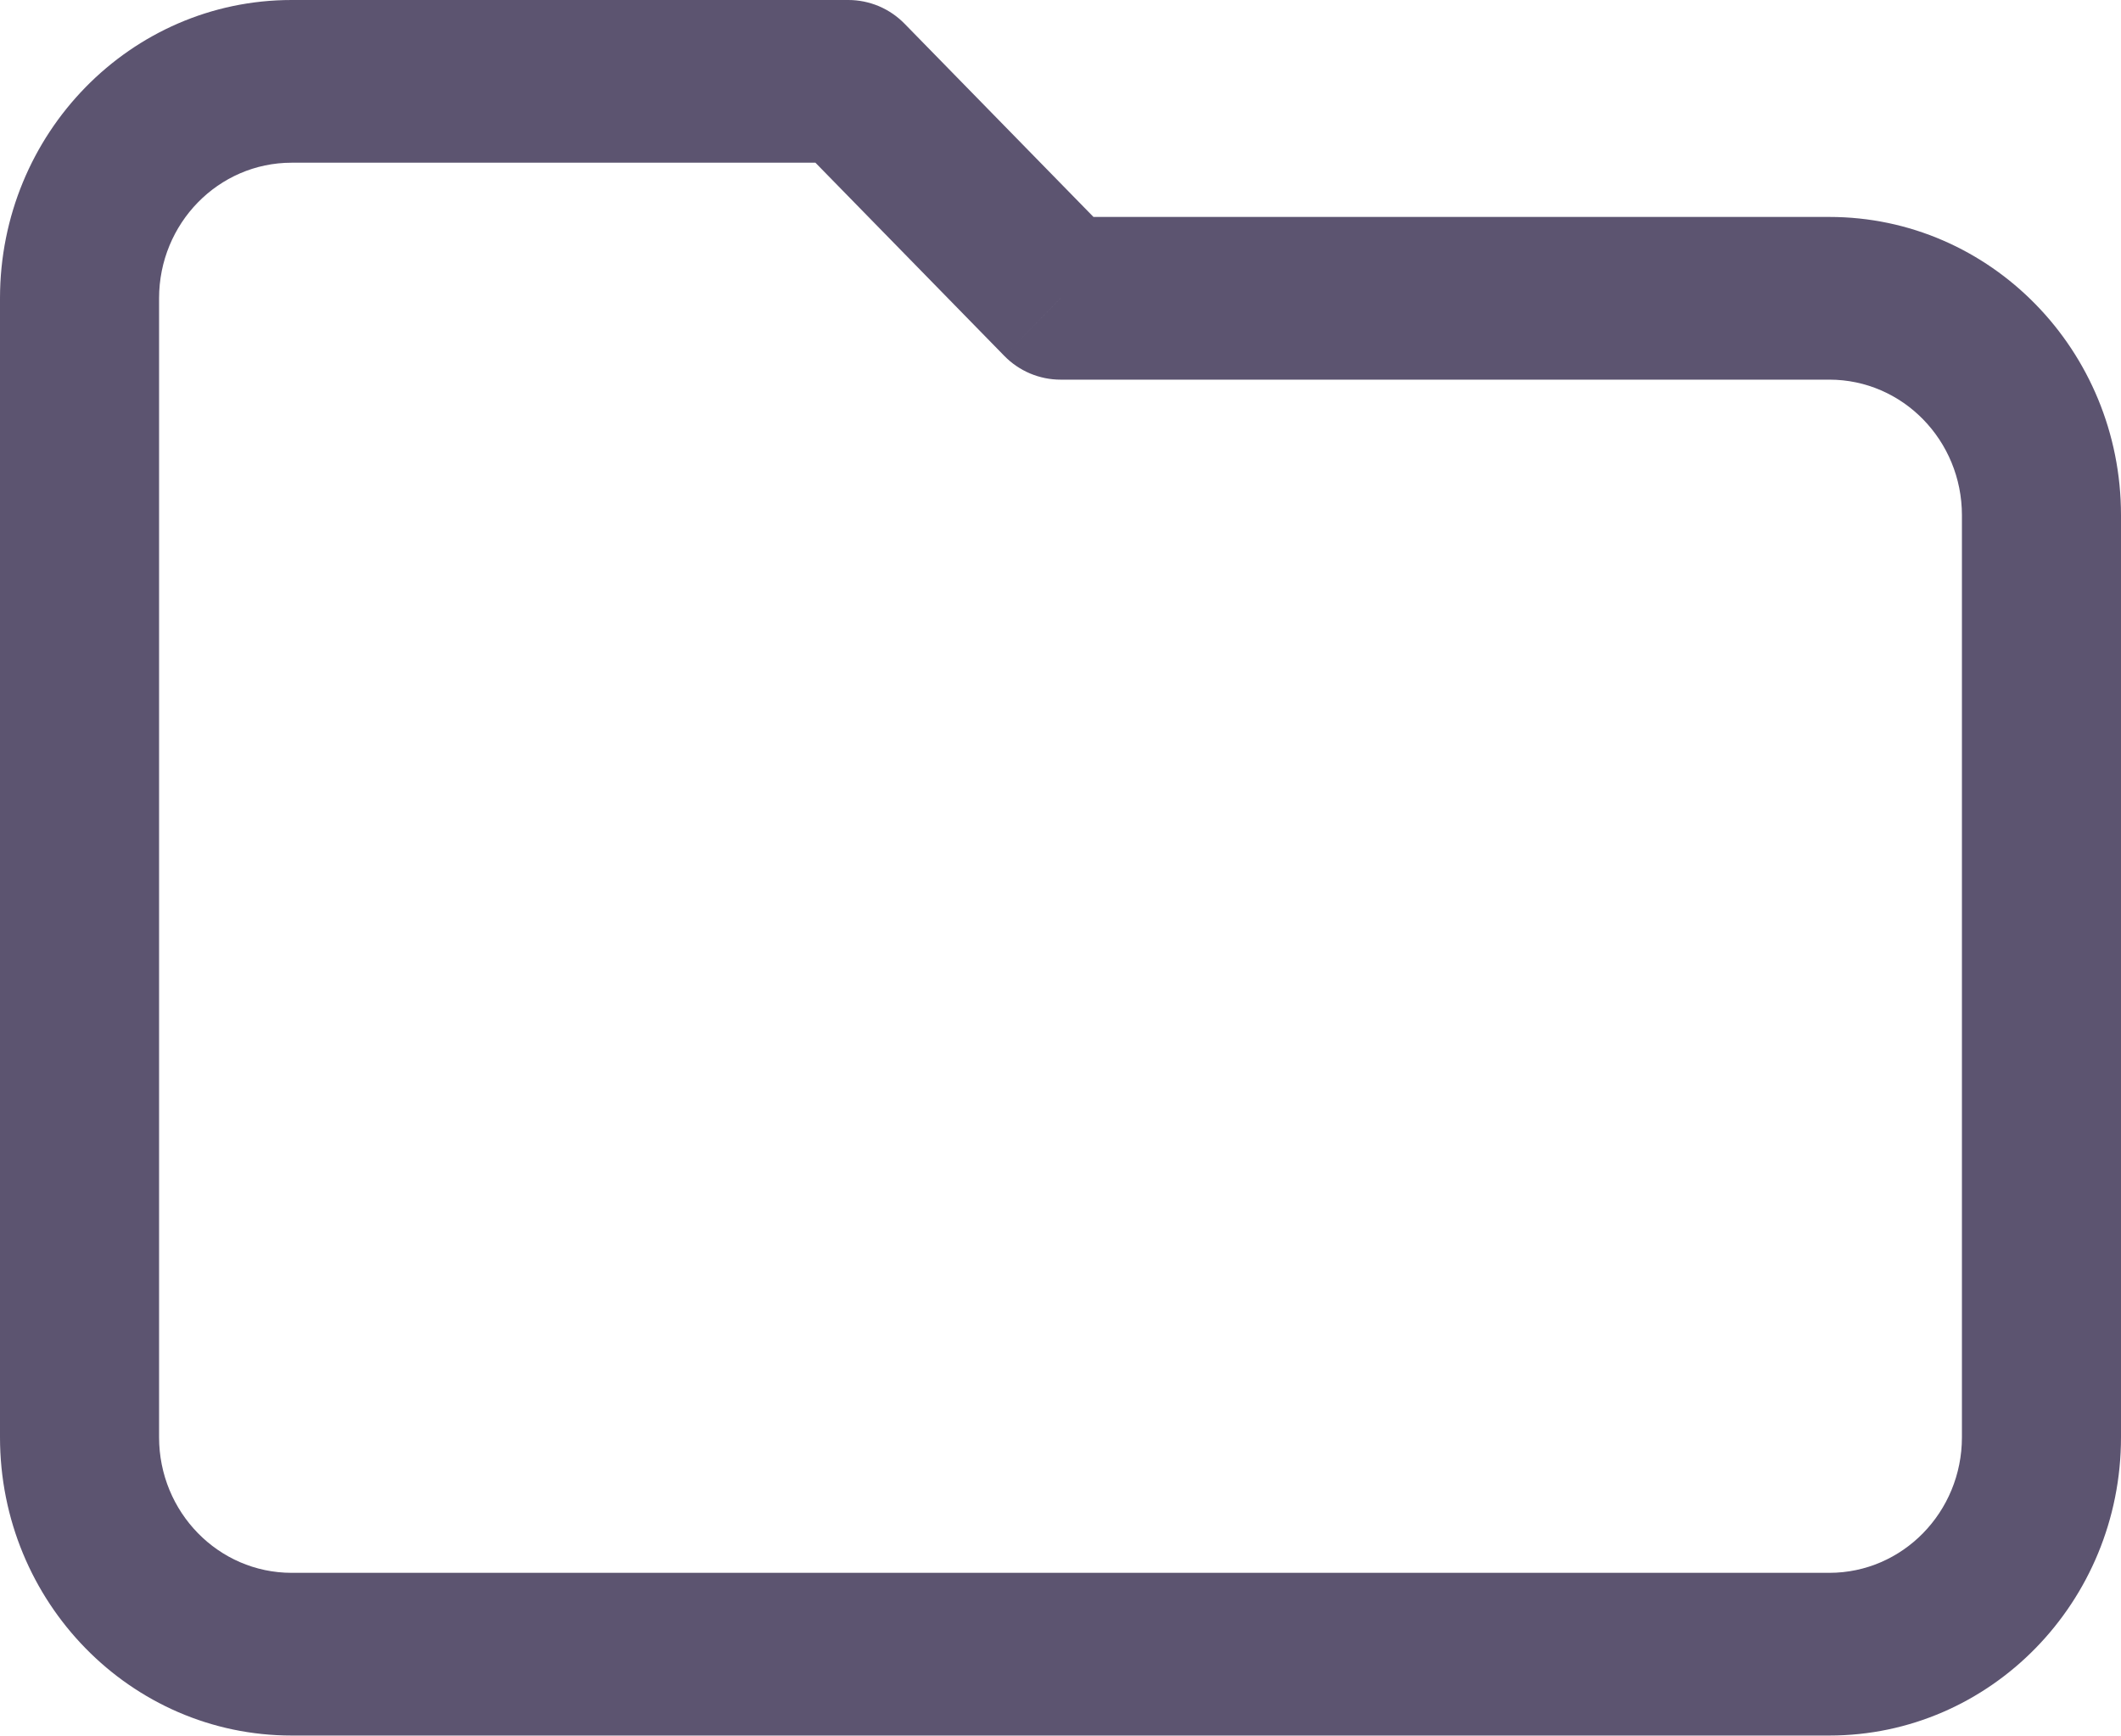
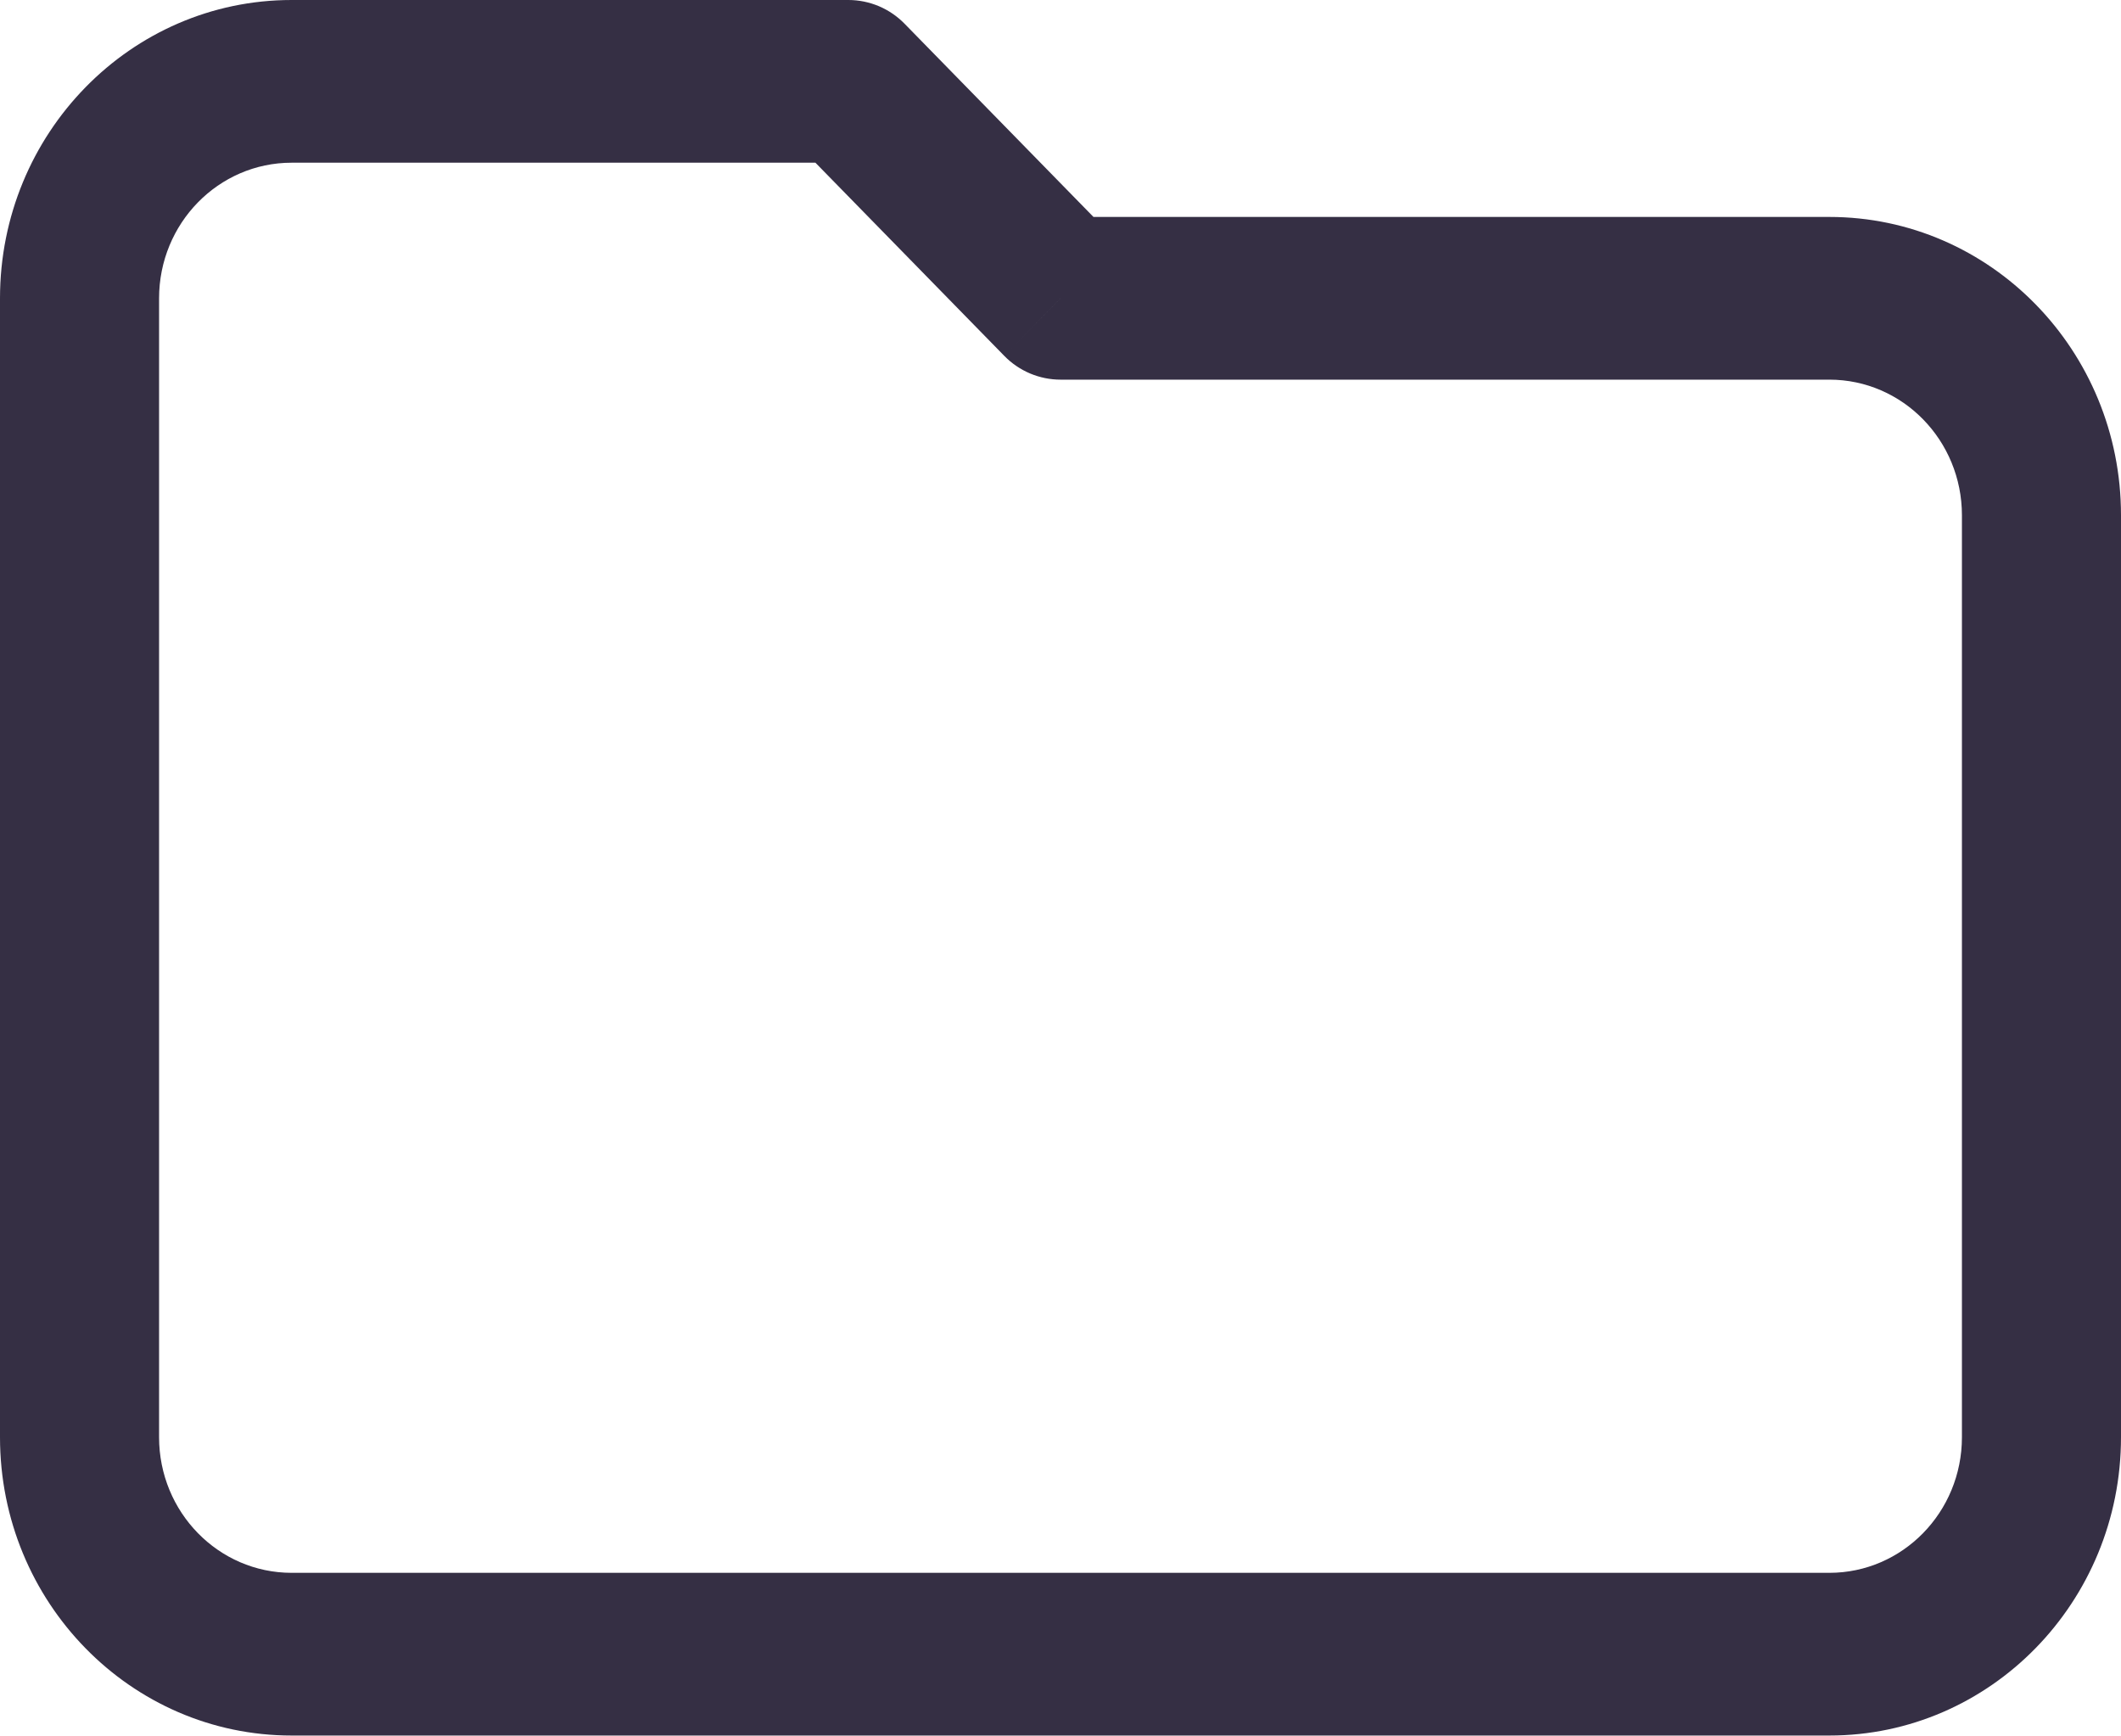
<svg xmlns="http://www.w3.org/2000/svg" width="44" height="36" viewBox="0 0 44 36" fill="none">
-   <path d="M17.6 1.688L18.767 0.494C18.614 0.337 18.432 0.213 18.232 0.128C18.031 0.044 17.817 -2.65305e-05 17.6 1.21042e-08V1.688ZM22 6.188L20.833 7.381C20.986 7.538 21.168 7.662 21.369 7.747C21.569 7.831 21.783 7.875 22 7.875V6.188ZM37.95 32.625H6.05V36H37.95V32.625ZM3.3 29.812V6.188H0V29.812H3.3ZM6.05 3.375H17.6V1.21042e-08H6.05V3.375ZM16.433 2.881L20.833 7.381L23.167 4.994L18.767 0.494L16.433 2.881ZM40.7 10.688V29.812H44V10.688H40.7ZM22 7.875H37.95V4.5H22V7.875ZM6.05 32.625C4.531 32.625 3.3 31.366 3.3 29.812H0C0 33.23 2.709 36 6.05 36V32.625ZM37.95 36C41.291 36 44 33.23 44 29.812H40.7C40.7 31.366 39.469 32.625 37.95 32.625V36ZM44 10.688C44 7.27 41.291 4.5 37.95 4.5V7.875C39.469 7.875 40.7 9.134 40.7 10.688H44ZM3.3 6.188C3.3 4.634 4.531 3.375 6.05 3.375V1.21042e-08C2.709 1.21042e-08 0 2.77 0 6.188H3.3Z" fill="#5C5470" />
+   <path d="M17.6 1.688L18.767 0.494C18.614 0.337 18.432 0.213 18.232 0.128C18.031 0.044 17.817 -2.65305e-05 17.6 1.21042e-08V1.688ZM22 6.188L20.833 7.381C20.986 7.538 21.168 7.662 21.369 7.747C21.569 7.831 21.783 7.875 22 7.875V6.188ZM37.95 32.625H6.05V36H37.95V32.625ZM3.3 29.812V6.188H0V29.812H3.3ZM6.05 3.375H17.6V1.21042e-08H6.05V3.375ZM16.433 2.881L20.833 7.381L23.167 4.994L18.767 0.494L16.433 2.881ZM40.7 10.688V29.812H44V10.688H40.7ZM22 7.875H37.95V4.5H22V7.875ZM6.05 32.625C4.531 32.625 3.3 31.366 3.3 29.812H0C0 33.23 2.709 36 6.05 36V32.625ZM37.95 36C41.291 36 44 33.23 44 29.812H40.7C40.7 31.366 39.469 32.625 37.95 32.625V36ZM44 10.688C44 7.27 41.291 4.5 37.95 4.5V7.875C39.469 7.875 40.7 9.134 40.7 10.688H44ZM3.3 6.188C3.3 4.634 4.531 3.375 6.05 3.375V1.21042e-08C2.709 1.21042e-08 0 2.77 0 6.188H3.3Z" fill="#352F44" />
</svg>
